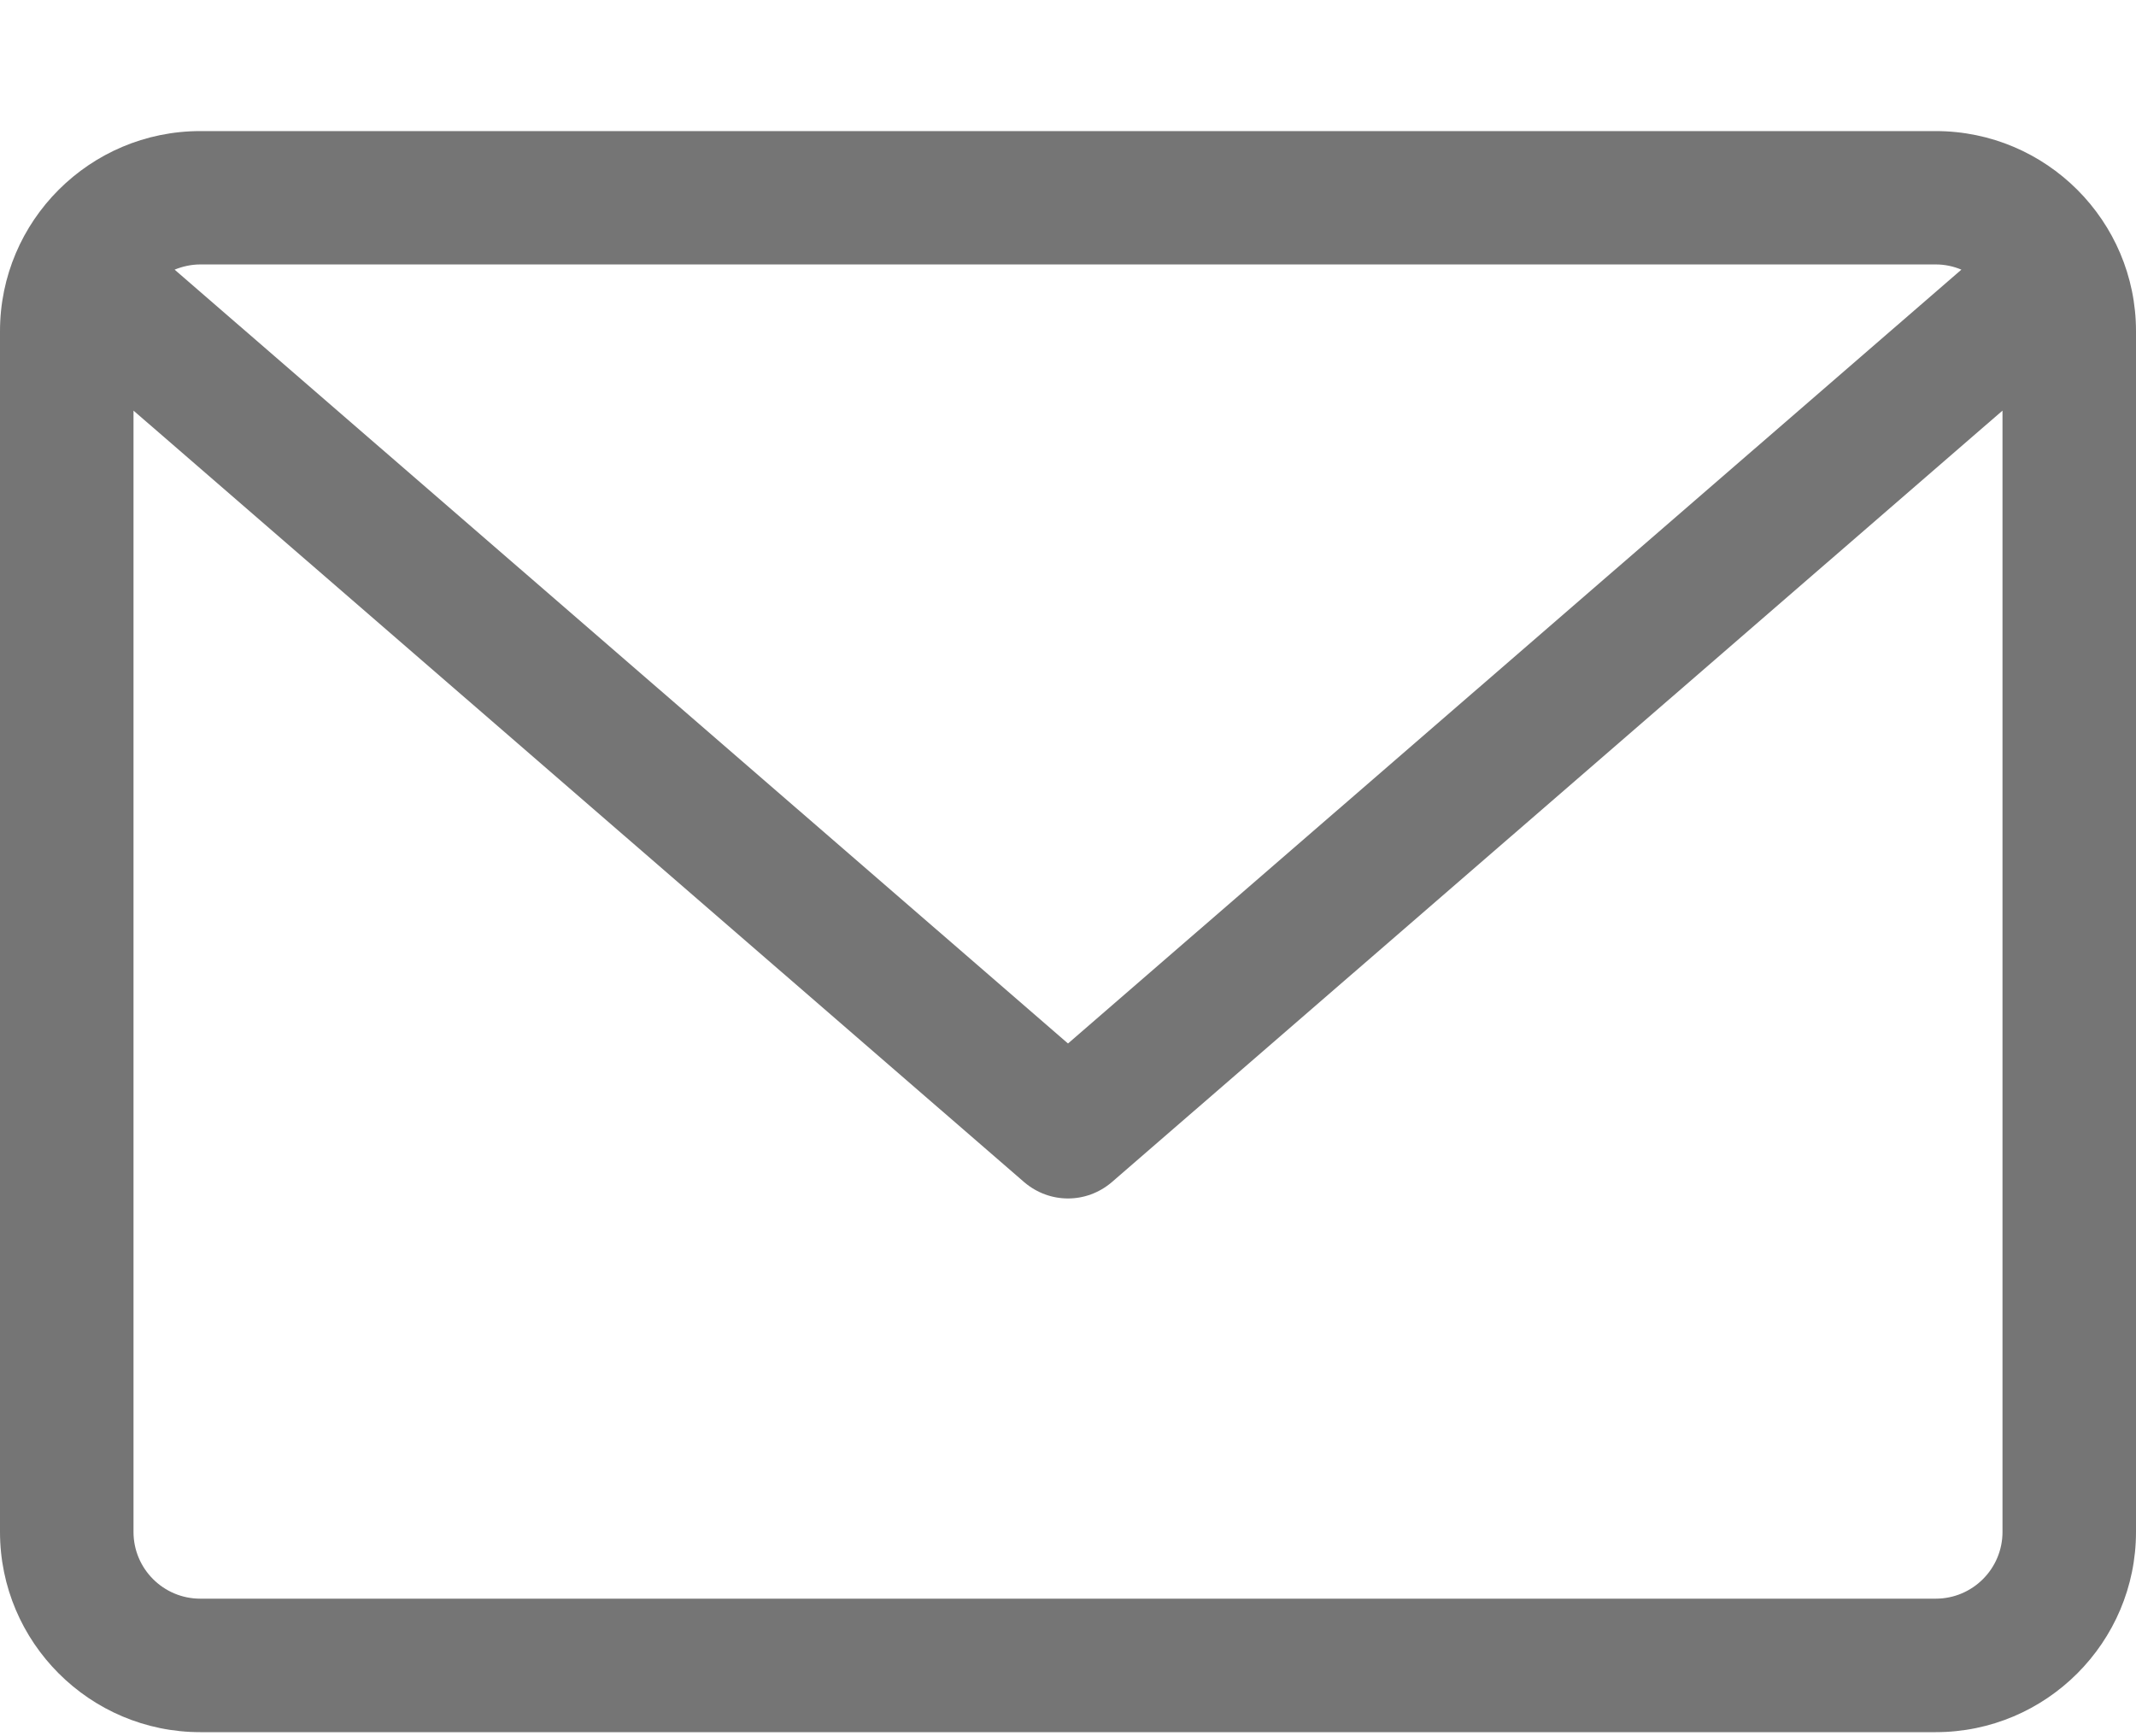
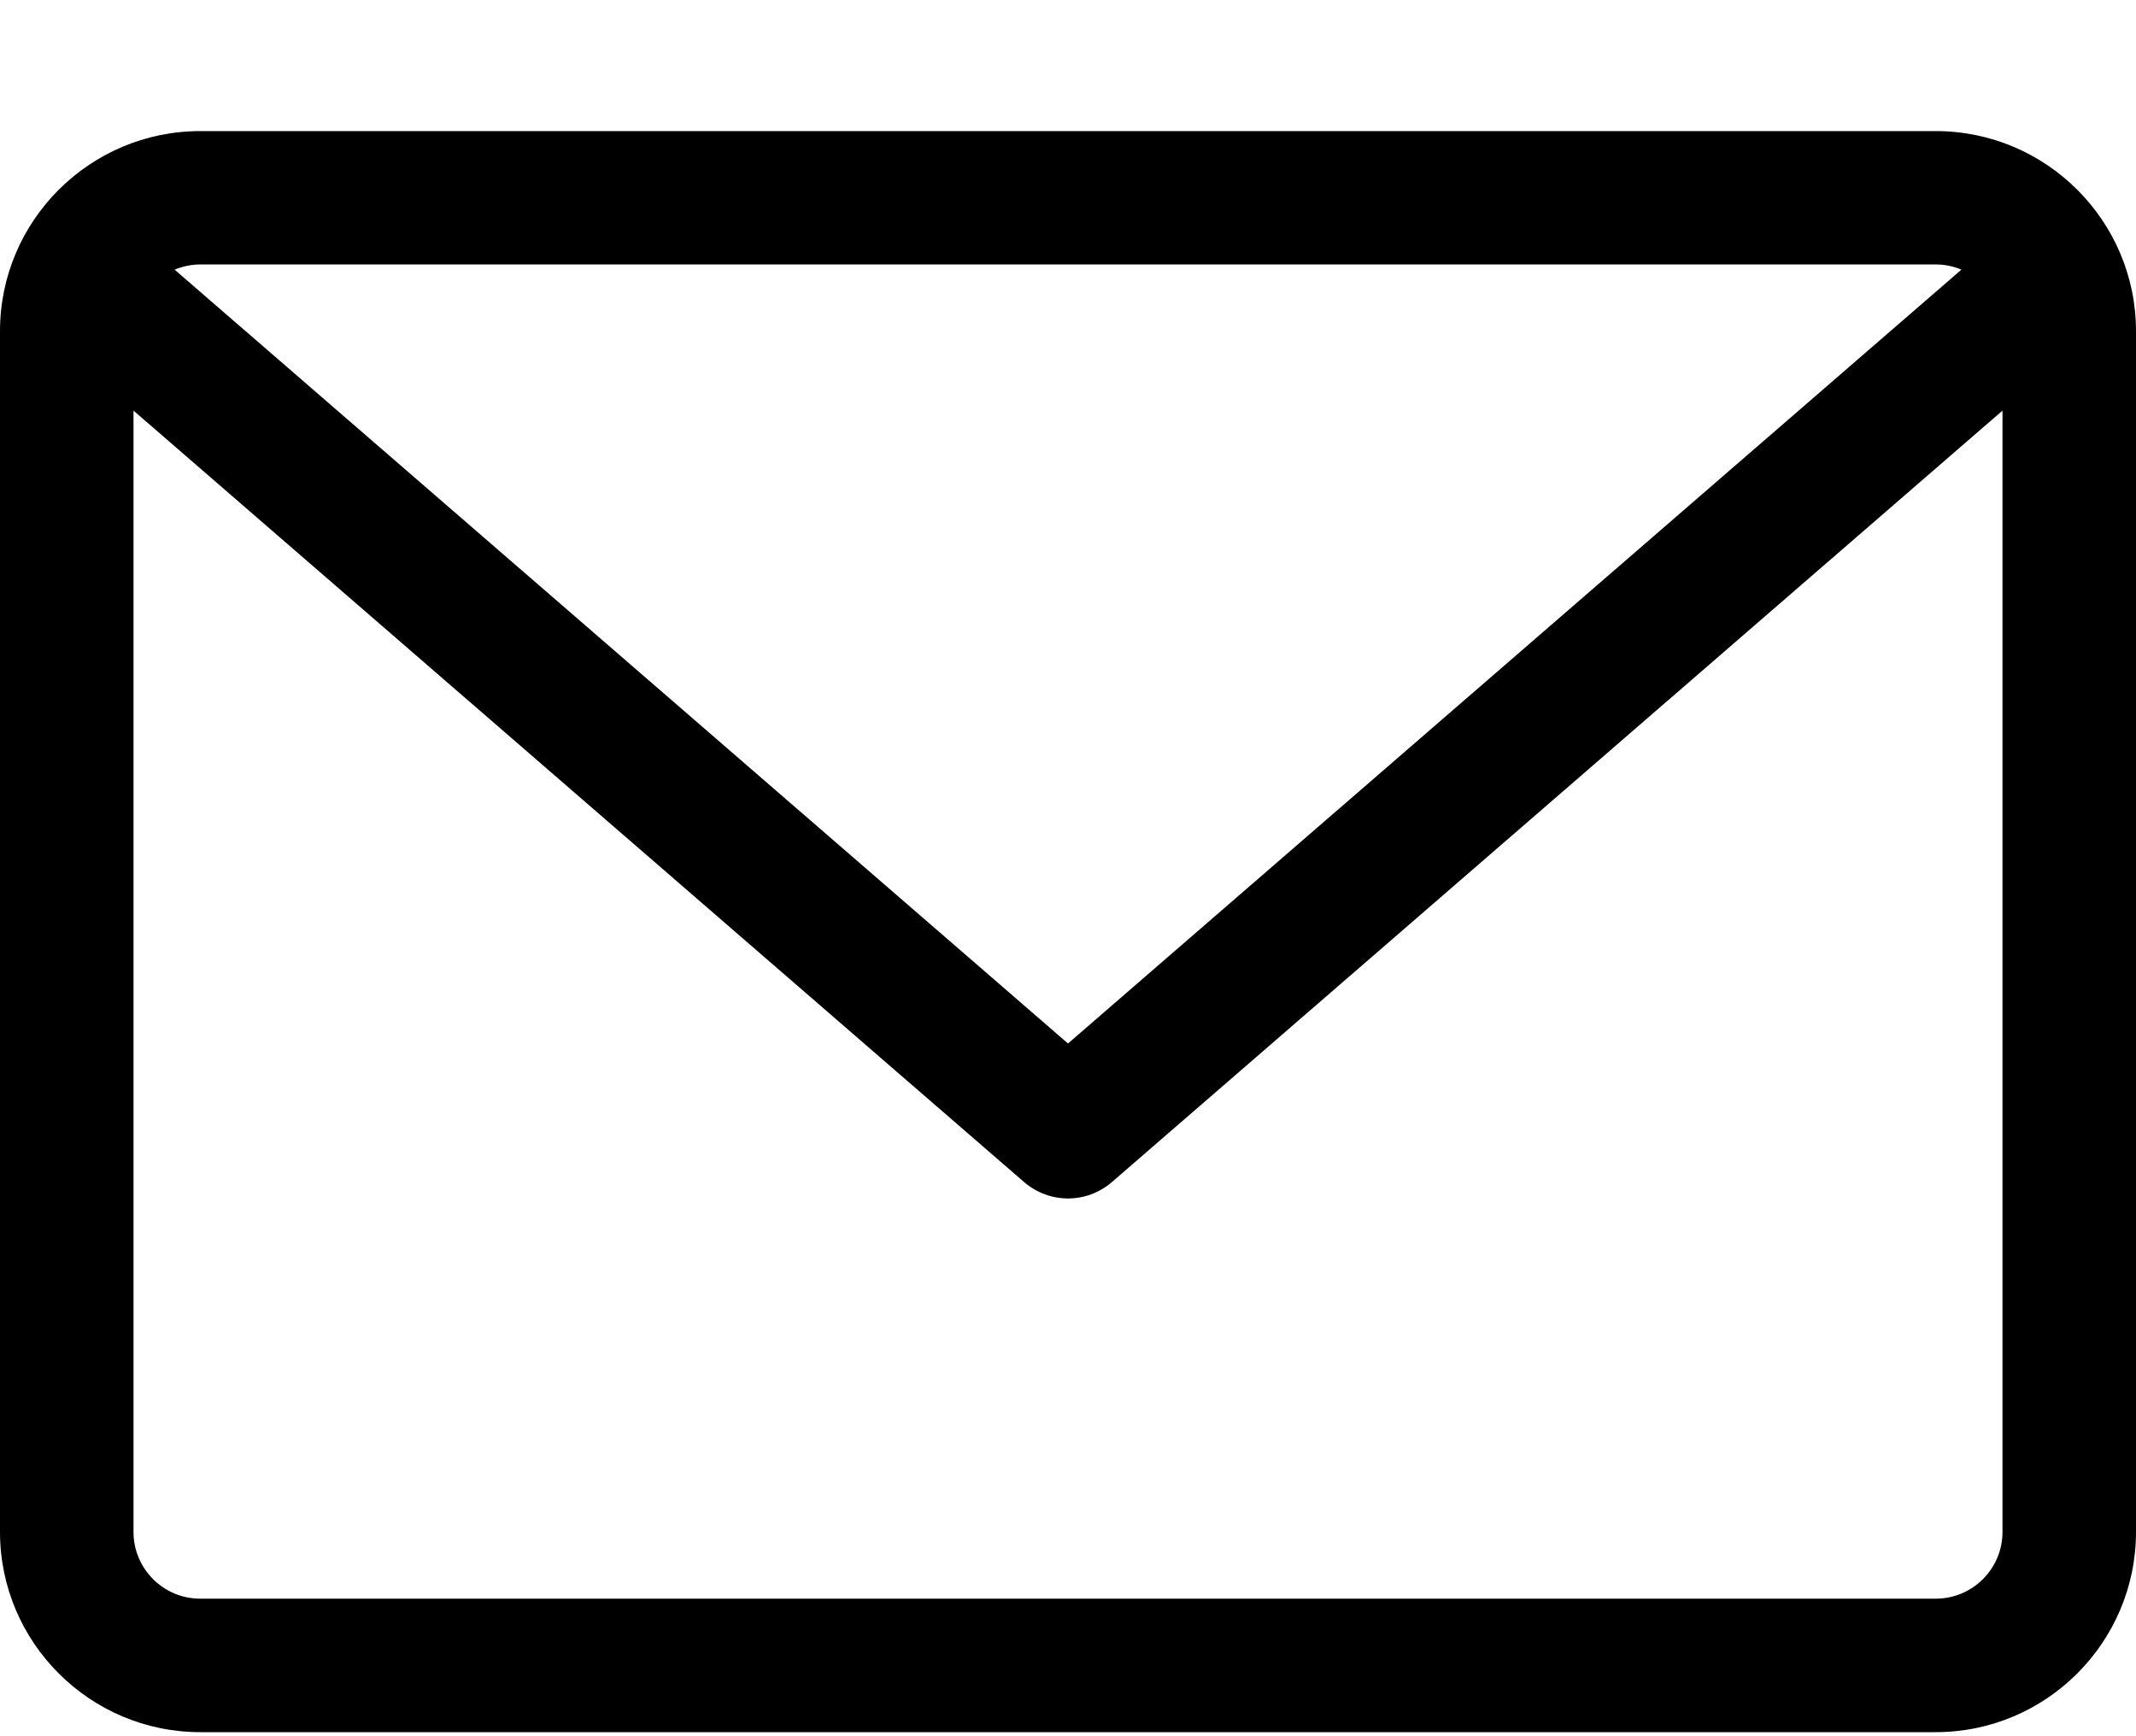
<svg xmlns="http://www.w3.org/2000/svg" width="16" height="13" viewBox="0 0 16 13" fill="none">
-   <path d="M14.5 0.982H1.5C0.673 0.982 0 1.654 0 2.481V11.476C0 12.303 0.673 12.976 1.5 12.976H14.5C15.327 12.976 16 12.303 16 11.476V2.481C16 1.654 15.327 0.982 14.5 0.982ZM14.5 1.981C14.568 1.981 14.633 1.995 14.692 2.02L8 7.817L1.308 2.02C1.367 1.996 1.432 1.981 1.5 1.981H14.5ZM14.5 11.976H1.5C1.224 11.976 1 11.752 1 11.476V3.076L7.672 8.856C7.767 8.937 7.883 8.978 8 8.978C8.117 8.978 8.233 8.937 8.328 8.856L15 3.076V11.476C15 11.752 14.776 11.976 14.5 11.976Z" fill="#757575" />
+   <path d="M14.5 0.982H1.5C0.673 0.982 0 1.654 0 2.481V11.476C0 12.303 0.673 12.976 1.5 12.976H14.5C15.327 12.976 16 12.303 16 11.476V2.481C16 1.654 15.327 0.982 14.5 0.982ZM14.5 1.981C14.568 1.981 14.633 1.995 14.692 2.02L8 7.817L1.308 2.02C1.367 1.996 1.432 1.981 1.5 1.981H14.5ZM14.5 11.976H1.5C1.224 11.976 1 11.752 1 11.476V3.076L7.672 8.856C7.767 8.937 7.883 8.978 8 8.978C8.117 8.978 8.233 8.937 8.328 8.856L15 3.076V11.476C15 11.752 14.776 11.976 14.5 11.976Z" fill="currentColor" />
</svg>
